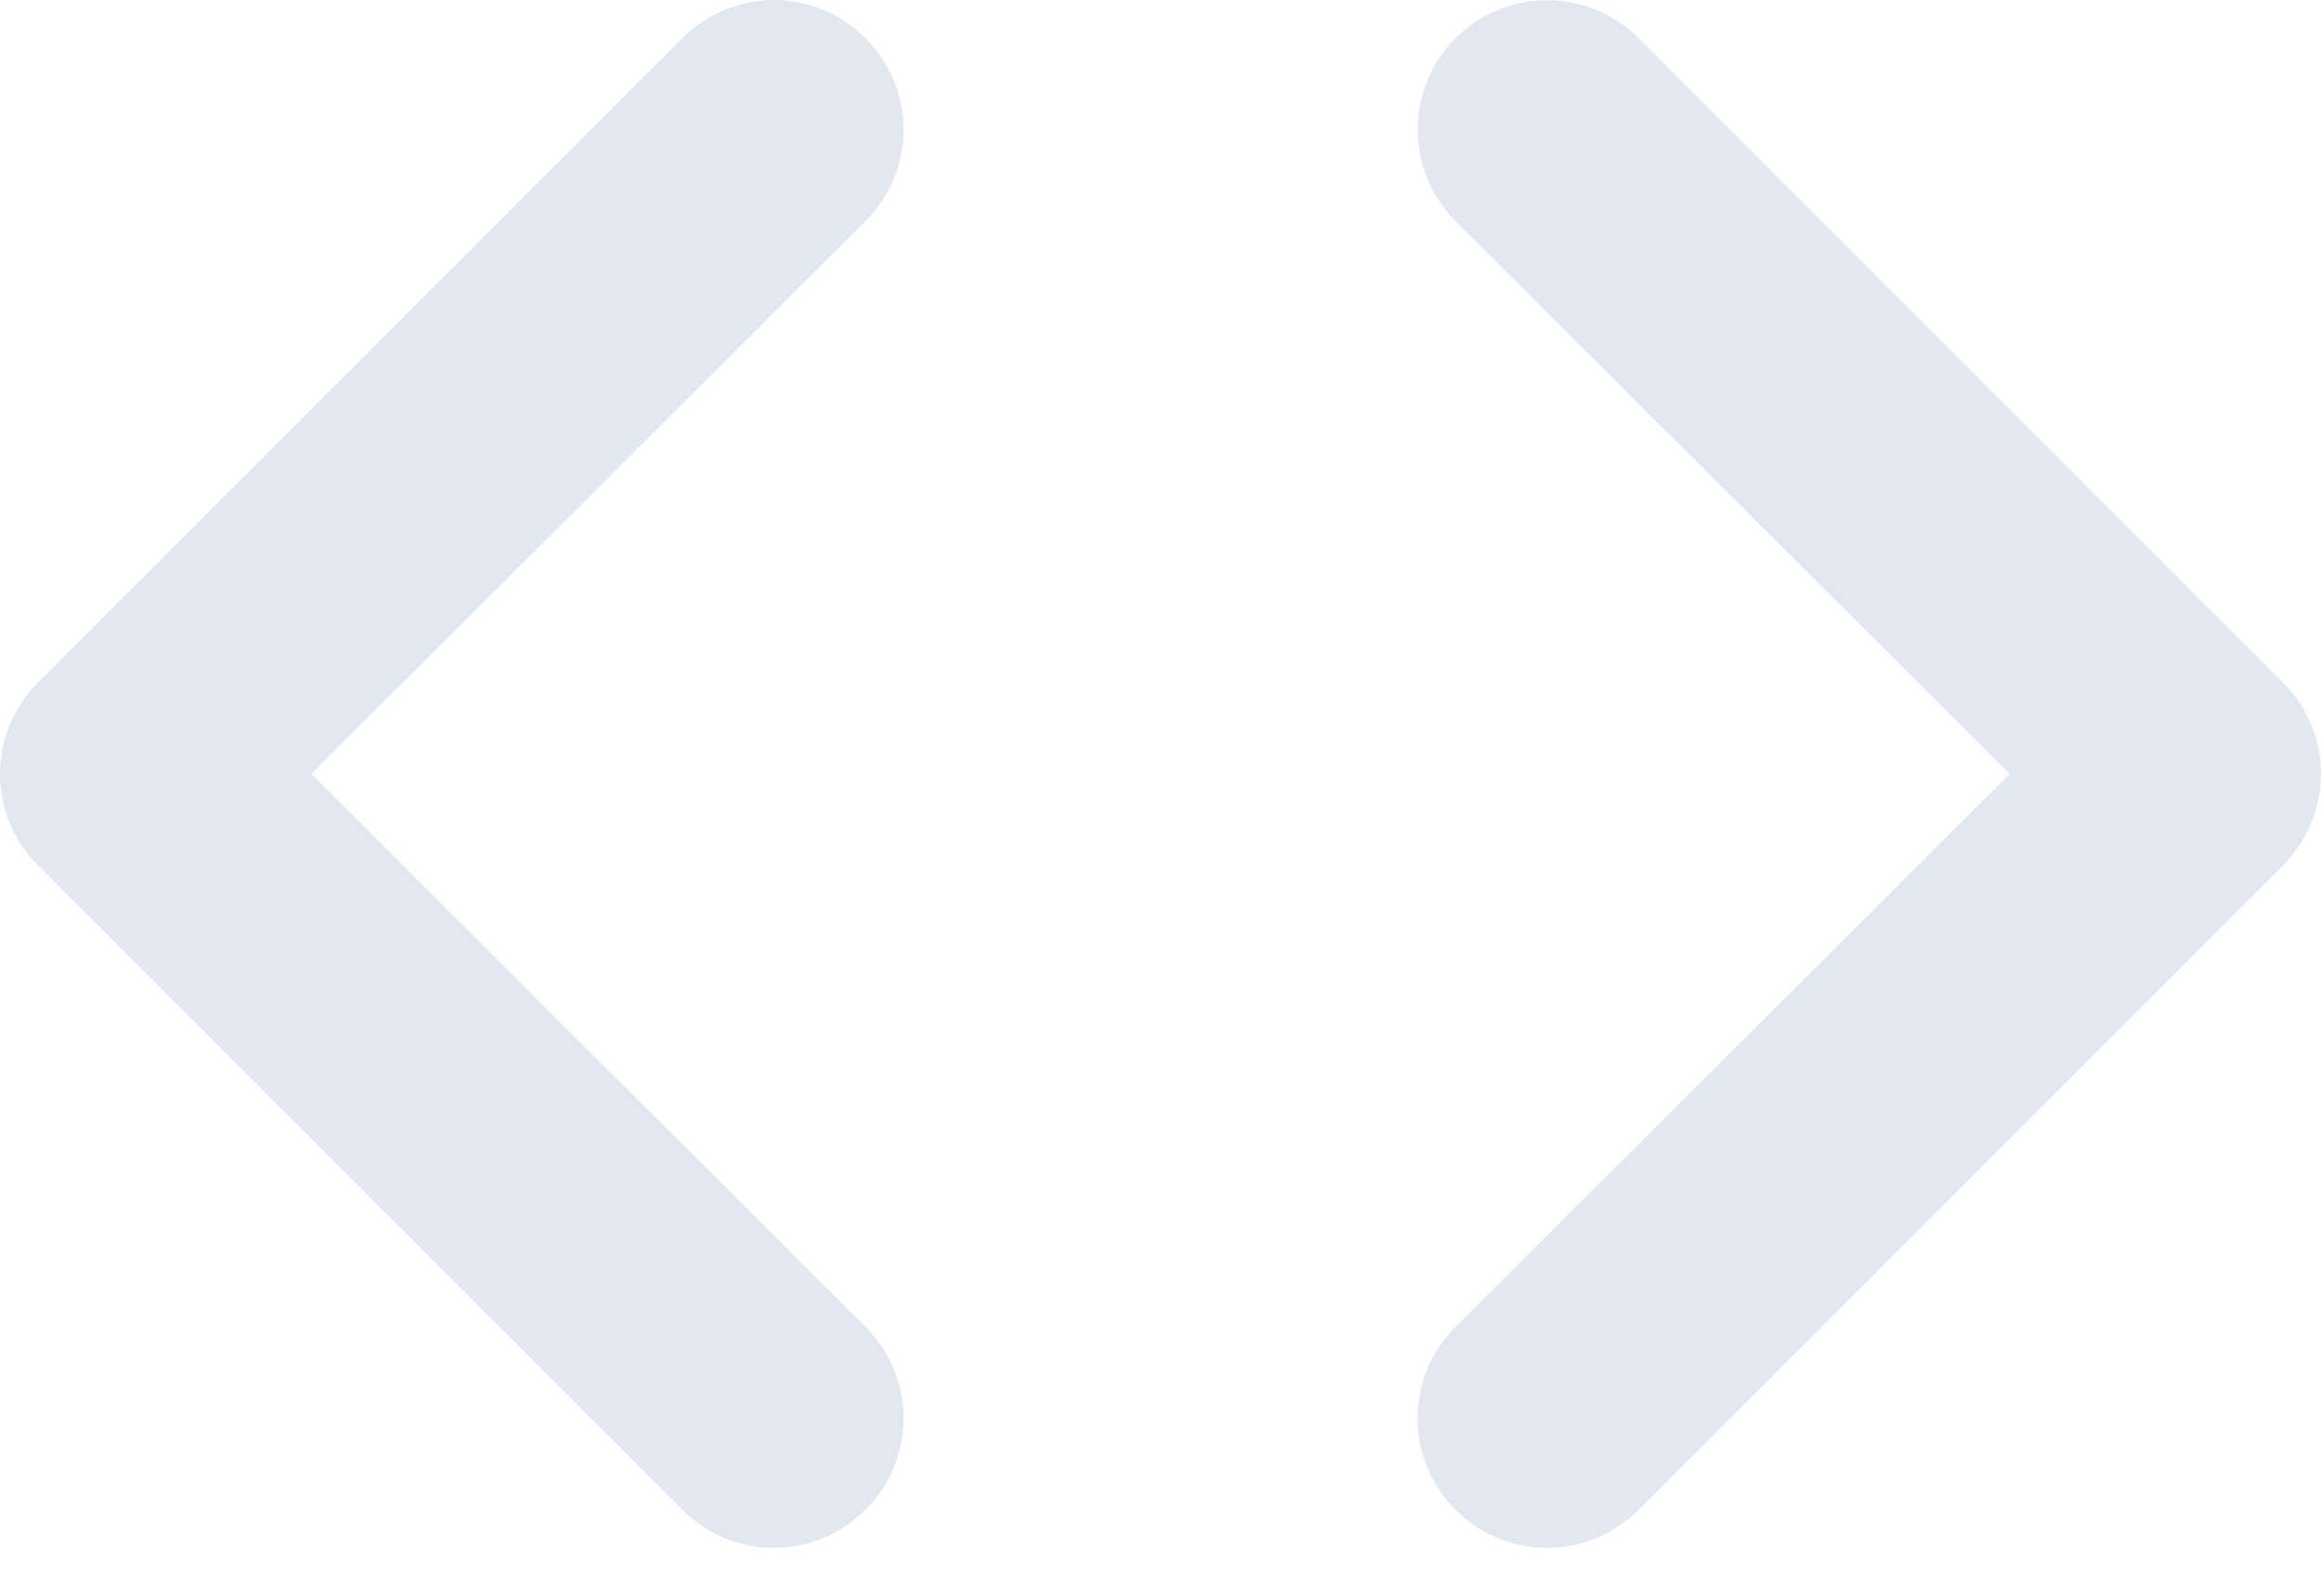
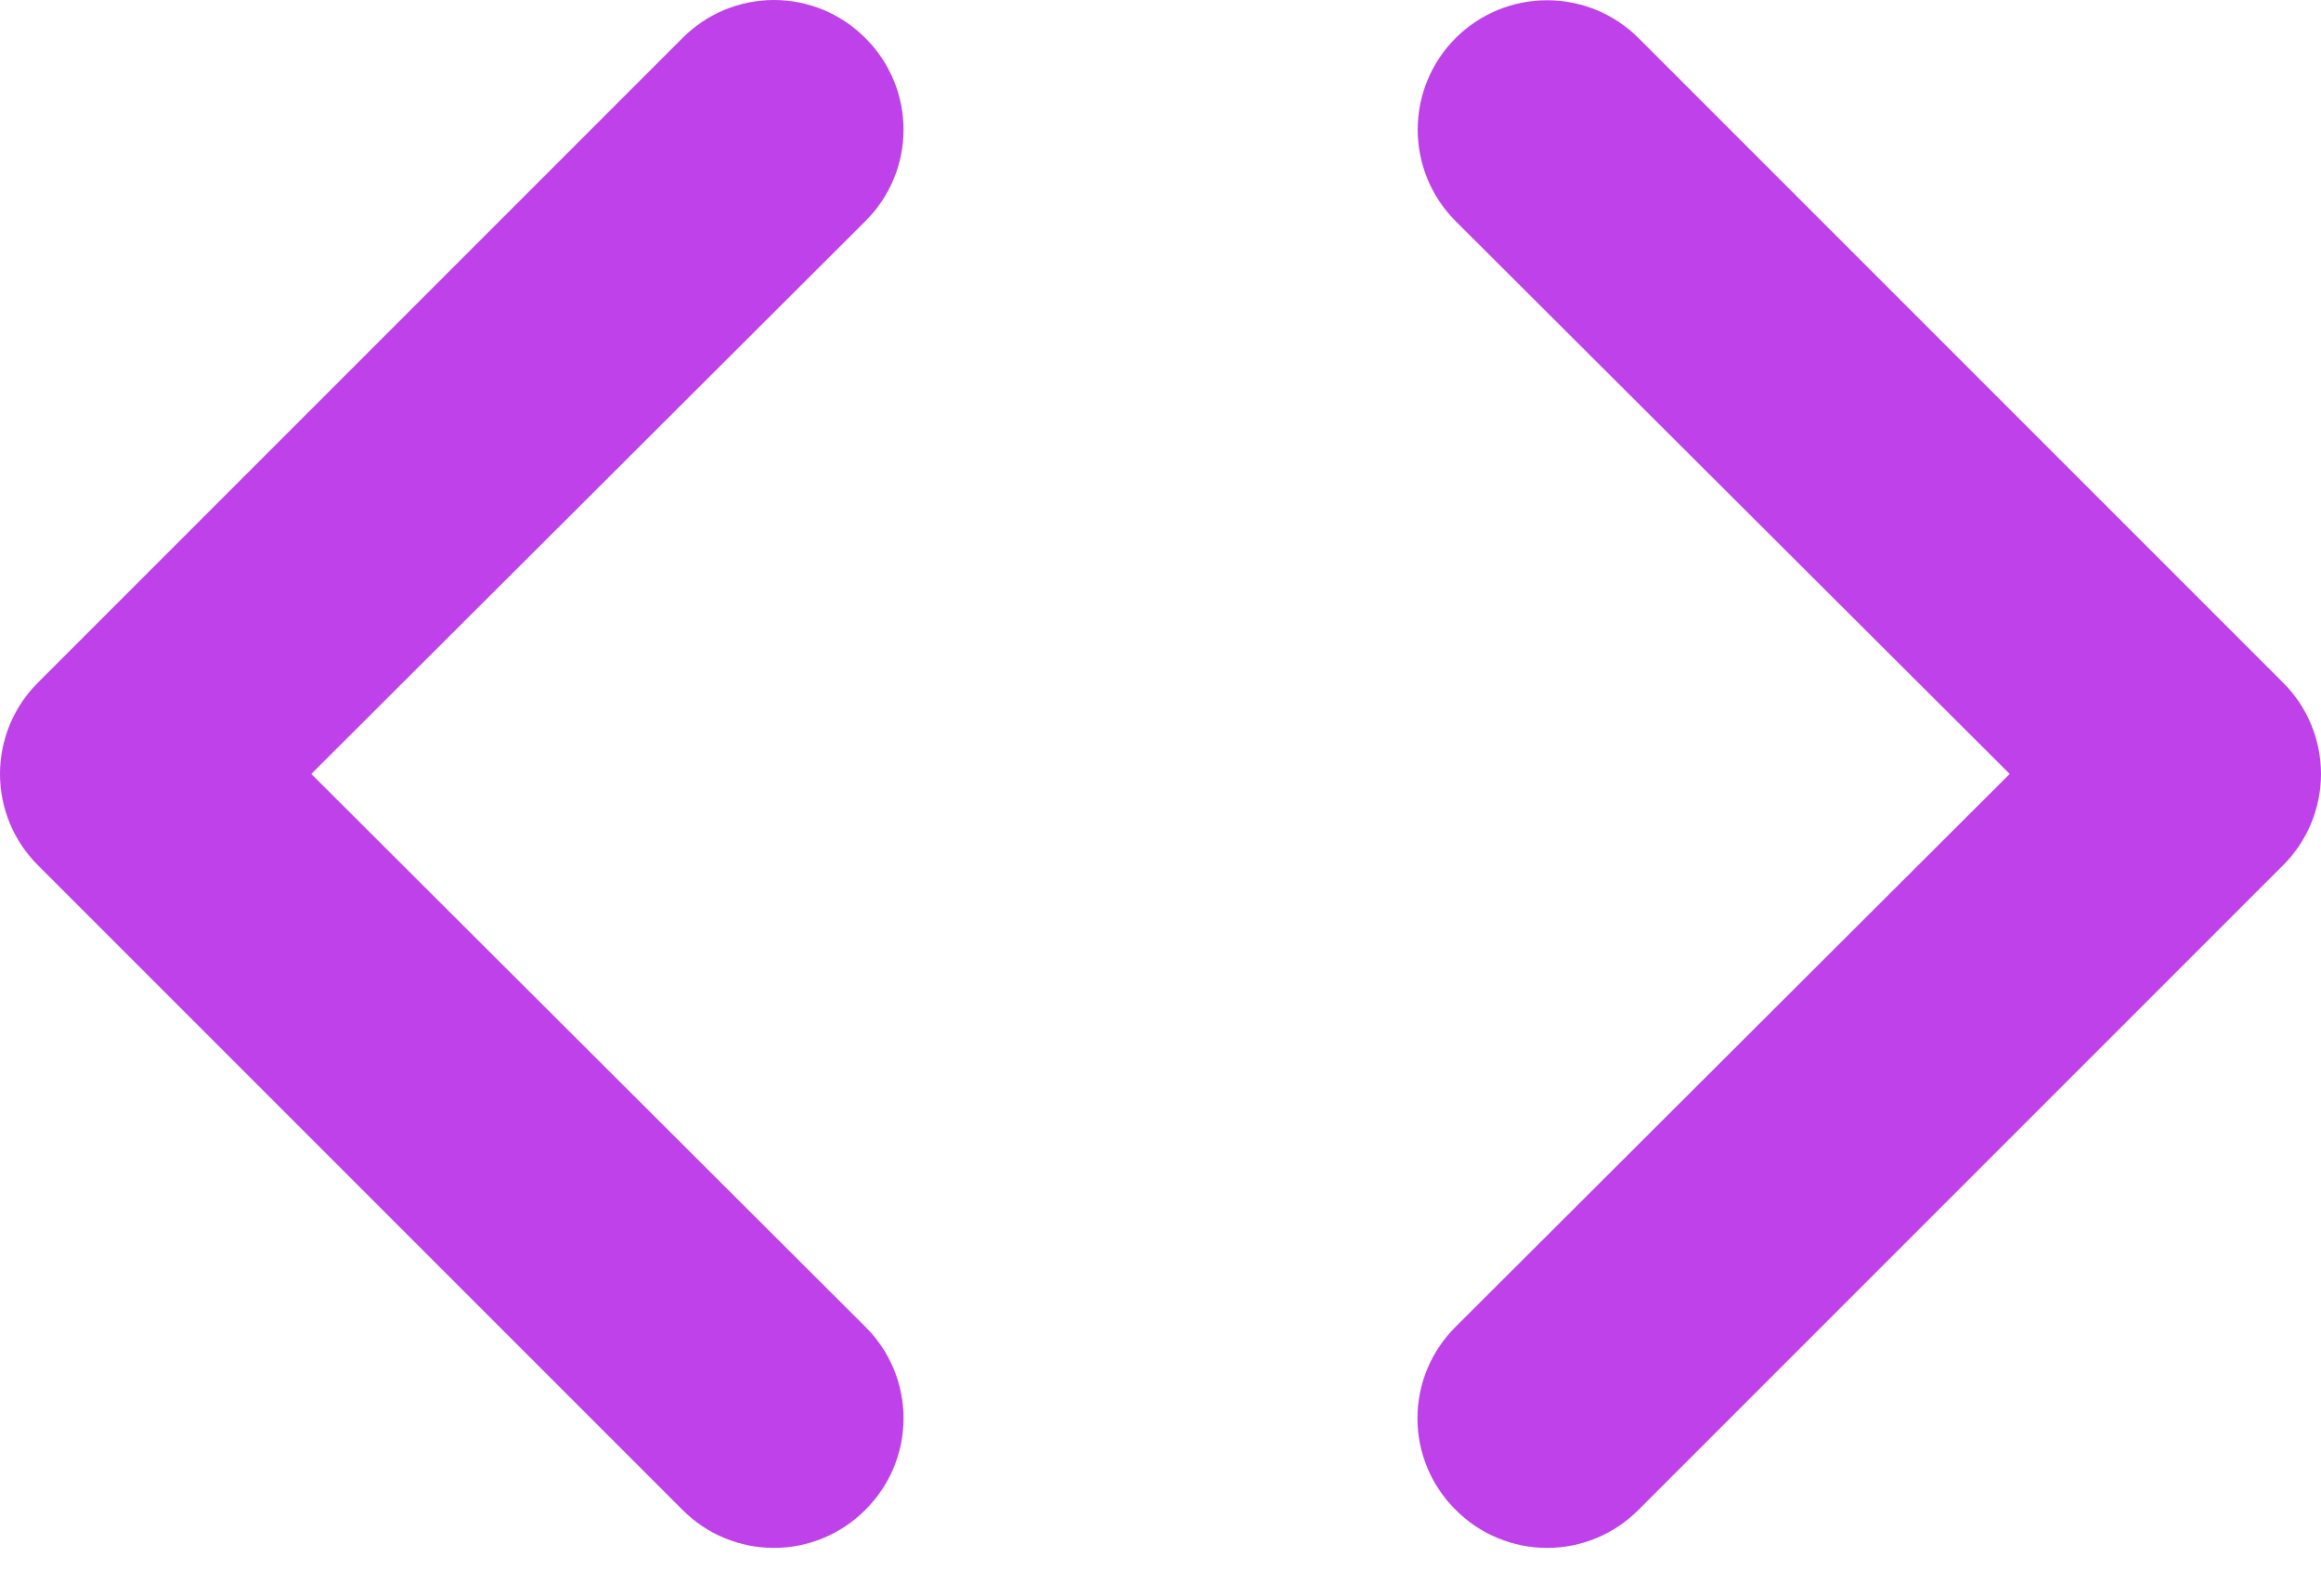
<svg xmlns="http://www.w3.org/2000/svg" width="48" height="33" viewBox="0 0 48 33" fill="none">
-   <path d="M17.897 0.788C17.649 0.539 17.355 0.34 17.03 0.205C16.705 0.07 16.357 0 16.005 0C15.653 0 15.305 0.07 14.98 0.205C14.655 0.34 14.361 0.539 14.113 0.788L0.788 14.113C0.539 14.361 0.34 14.655 0.205 14.98C0.07 15.305 0 15.653 0 16.005C0 16.357 0.07 16.705 0.205 17.03C0.34 17.355 0.539 17.649 0.788 17.897L14.113 31.222C14.361 31.472 14.655 31.67 14.98 31.805C15.305 31.941 15.653 32.01 16.005 32.01C16.357 32.01 16.705 31.941 17.03 31.805C17.355 31.67 17.649 31.472 17.897 31.222C18.147 30.974 18.345 30.68 18.481 30.355C18.616 30.03 18.686 29.682 18.686 29.33C18.686 28.978 18.616 28.63 18.481 28.305C18.345 27.98 18.147 27.686 17.897 27.438L6.438 16.005L17.897 4.573C18.147 4.325 18.345 4.03 18.481 3.705C18.616 3.381 18.686 3.032 18.686 2.68C18.686 2.329 18.616 1.98 18.481 1.656C18.345 1.331 18.147 1.036 17.897 0.788ZM47.212 14.113L33.887 0.788C33.639 0.54 33.343 0.343 33.019 0.208C32.694 0.074 32.346 0.005 31.995 0.005C31.285 0.005 30.605 0.286 30.103 0.788C29.854 1.037 29.657 1.332 29.523 1.656C29.388 1.981 29.319 2.329 29.319 2.68C29.319 3.39 29.601 4.071 30.103 4.573L41.562 16.005L30.103 27.438C29.853 27.686 29.655 27.98 29.519 28.305C29.384 28.63 29.314 28.978 29.314 29.33C29.314 29.682 29.384 30.03 29.519 30.355C29.655 30.68 29.853 30.974 30.103 31.222C30.351 31.472 30.645 31.67 30.97 31.805C31.295 31.941 31.643 32.01 31.995 32.01C32.347 32.01 32.695 31.941 33.02 31.805C33.344 31.67 33.639 31.472 33.887 31.222L47.212 17.897C47.462 17.649 47.66 17.355 47.795 17.03C47.93 16.705 48 16.357 48 16.005C48 15.653 47.93 15.305 47.795 14.98C47.66 14.655 47.462 14.361 47.212 14.113Z" fill="#E2E8F0" />
+   <path d="M17.897 0.788C17.649 0.539 17.355 0.34 17.03 0.205C16.705 0.07 16.357 0 16.005 0C15.653 0 15.305 0.07 14.98 0.205C14.655 0.34 14.361 0.539 14.113 0.788L0.788 14.113C0.539 14.361 0.34 14.655 0.205 14.98C0.07 15.305 0 15.653 0 16.005C0 16.357 0.07 16.705 0.205 17.03C0.34 17.355 0.539 17.649 0.788 17.897L14.113 31.222C14.361 31.472 14.655 31.67 14.98 31.805C15.305 31.941 15.653 32.01 16.005 32.01C16.357 32.01 16.705 31.941 17.03 31.805C17.355 31.67 17.649 31.472 17.897 31.222C18.147 30.974 18.345 30.68 18.481 30.355C18.616 30.03 18.686 29.682 18.686 29.33C18.686 28.978 18.616 28.63 18.481 28.305C18.345 27.98 18.147 27.686 17.897 27.438L6.438 16.005L17.897 4.573C18.147 4.325 18.345 4.03 18.481 3.705C18.616 3.381 18.686 3.032 18.686 2.68C18.686 2.329 18.616 1.98 18.481 1.656C18.345 1.331 18.147 1.036 17.897 0.788ZM47.212 14.113L33.887 0.788C33.639 0.54 33.343 0.343 33.019 0.208C32.694 0.074 32.346 0.005 31.995 0.005C31.285 0.005 30.605 0.286 30.103 0.788C29.854 1.037 29.657 1.332 29.523 1.656C29.388 1.981 29.319 2.329 29.319 2.68C29.319 3.39 29.601 4.071 30.103 4.573L41.562 16.005L30.103 27.438C29.853 27.686 29.655 27.98 29.519 28.305C29.384 28.63 29.314 28.978 29.314 29.33C29.314 29.682 29.384 30.03 29.519 30.355C29.655 30.68 29.853 30.974 30.103 31.222C30.351 31.472 30.645 31.67 30.97 31.805C31.295 31.941 31.643 32.01 31.995 32.01C32.347 32.01 32.695 31.941 33.02 31.805C33.344 31.67 33.639 31.472 33.887 31.222L47.212 17.897C47.462 17.649 47.66 17.355 47.795 17.03C47.93 16.705 48 16.357 48 16.005C48 15.653 47.93 15.305 47.795 14.98C47.66 14.655 47.462 14.361 47.212 14.113Z" fill="#BE41EA" />
</svg>
